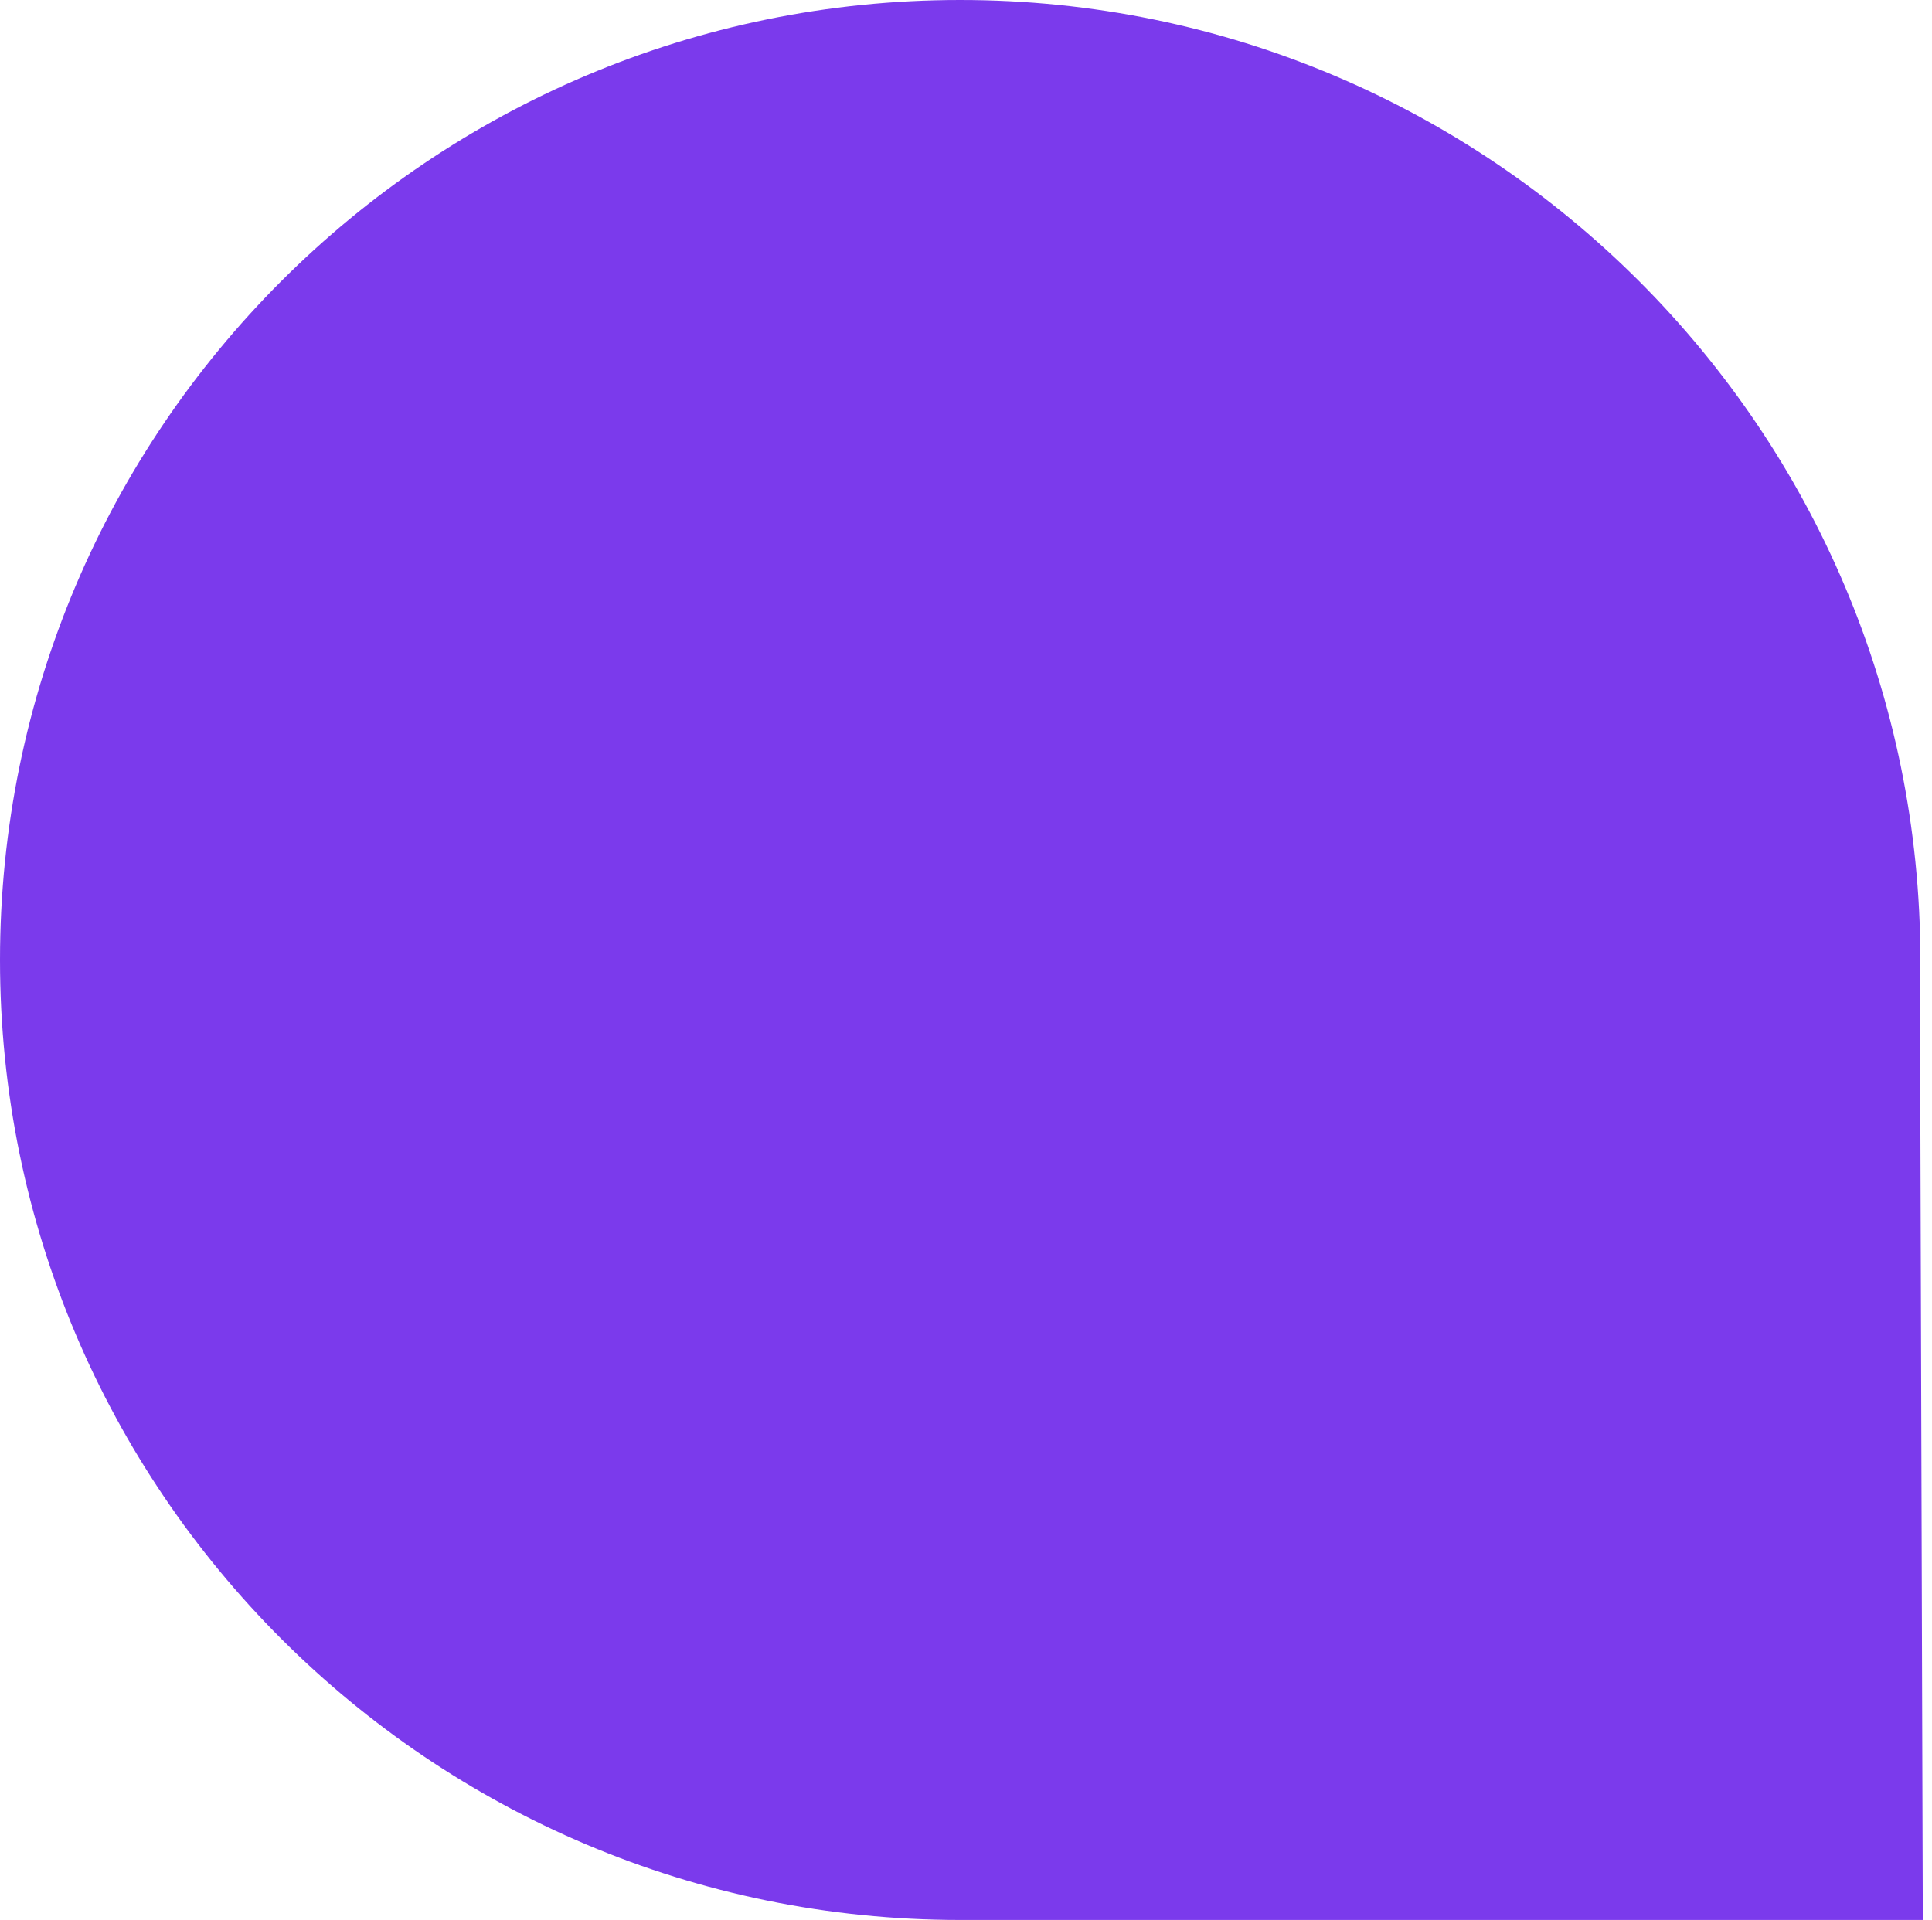
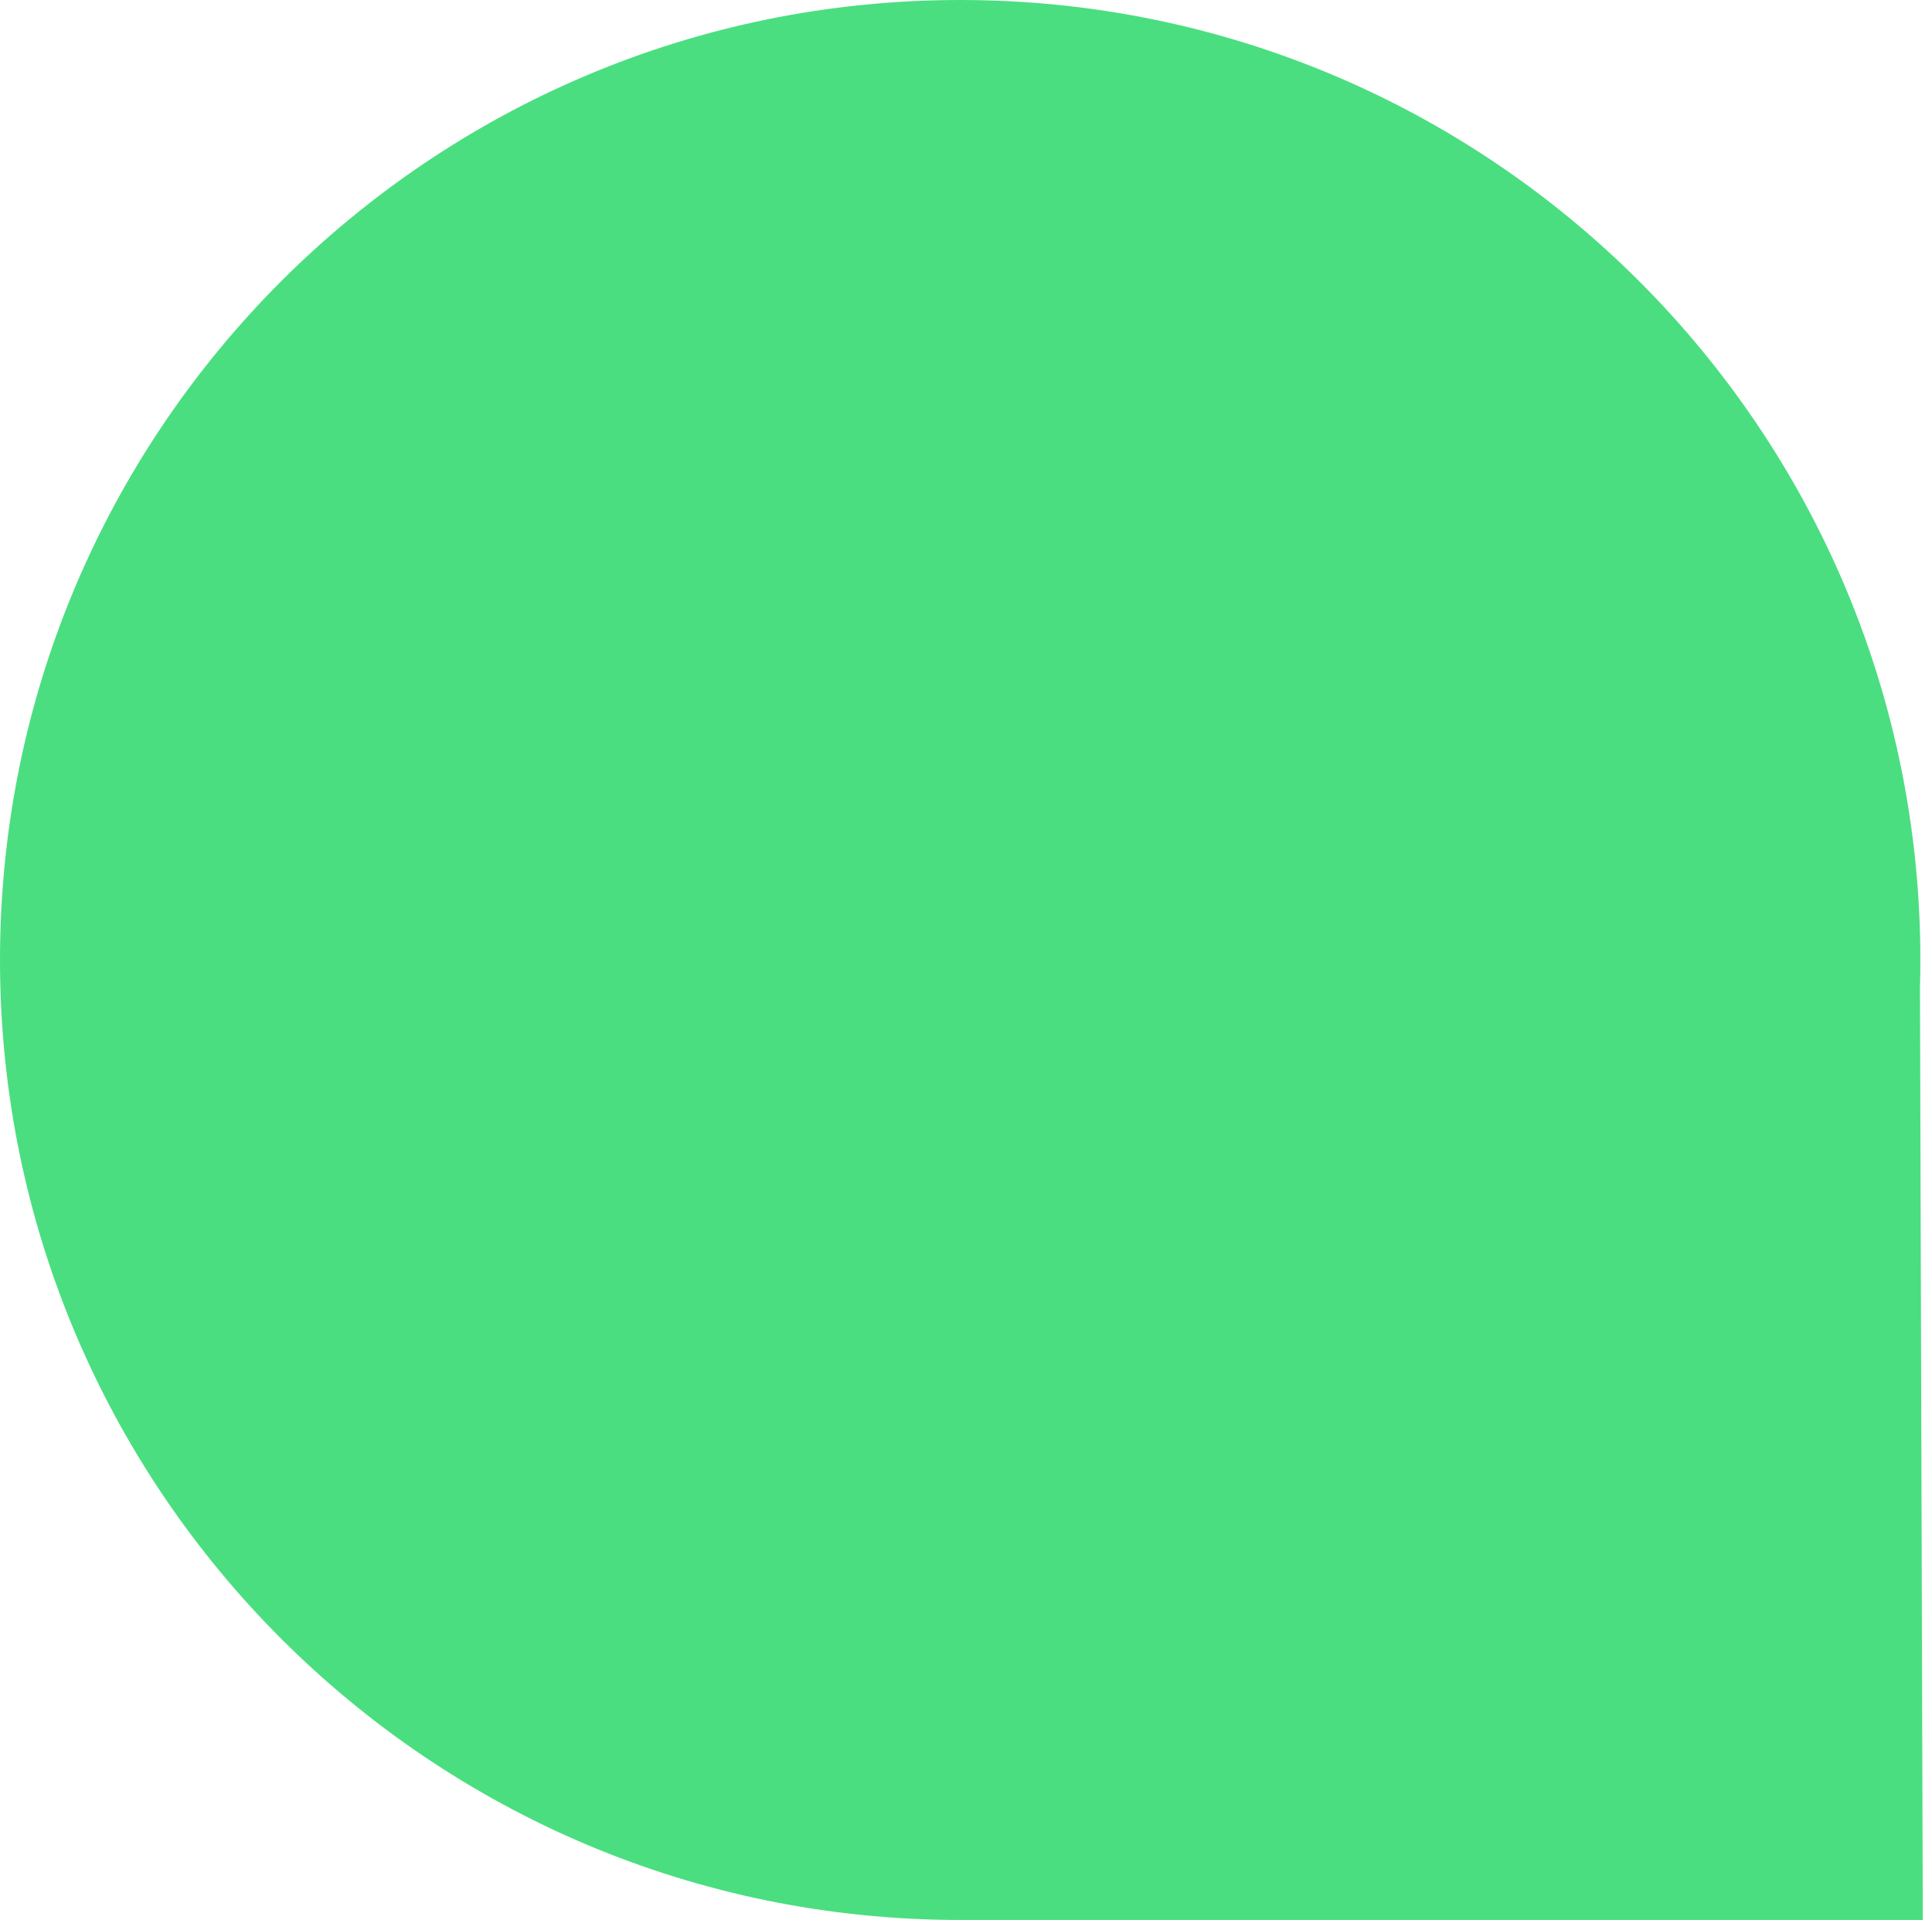
<svg xmlns="http://www.w3.org/2000/svg" width="166" height="165" viewBox="0 0 166 165" fill="none">
-   <path fill-rule="evenodd" clip-rule="evenodd" d="M82.973 164.999C82.815 165 82.658 165 82.5 165C36.937 165 0 128.063 0 82.5C0 36.937 36.937 0 82.5 0C128.063 0 165 36.937 165 82.5C165 83.297 164.989 84.092 164.966 84.884L165.21 165H82.971L82.973 164.999Z" fill="#7B3AEC" />
+   <path fill-rule="evenodd" clip-rule="evenodd" d="M82.973 164.999C82.815 165 82.658 165 82.5 165C36.937 165 0 128.063 0 82.5C0 36.937 36.937 0 82.5 0C128.063 0 165 36.937 165 82.5C165 83.297 164.989 84.092 164.966 84.884L165.21 165H82.971L82.973 164.999Z" fill="#4ade80" />
</svg>
